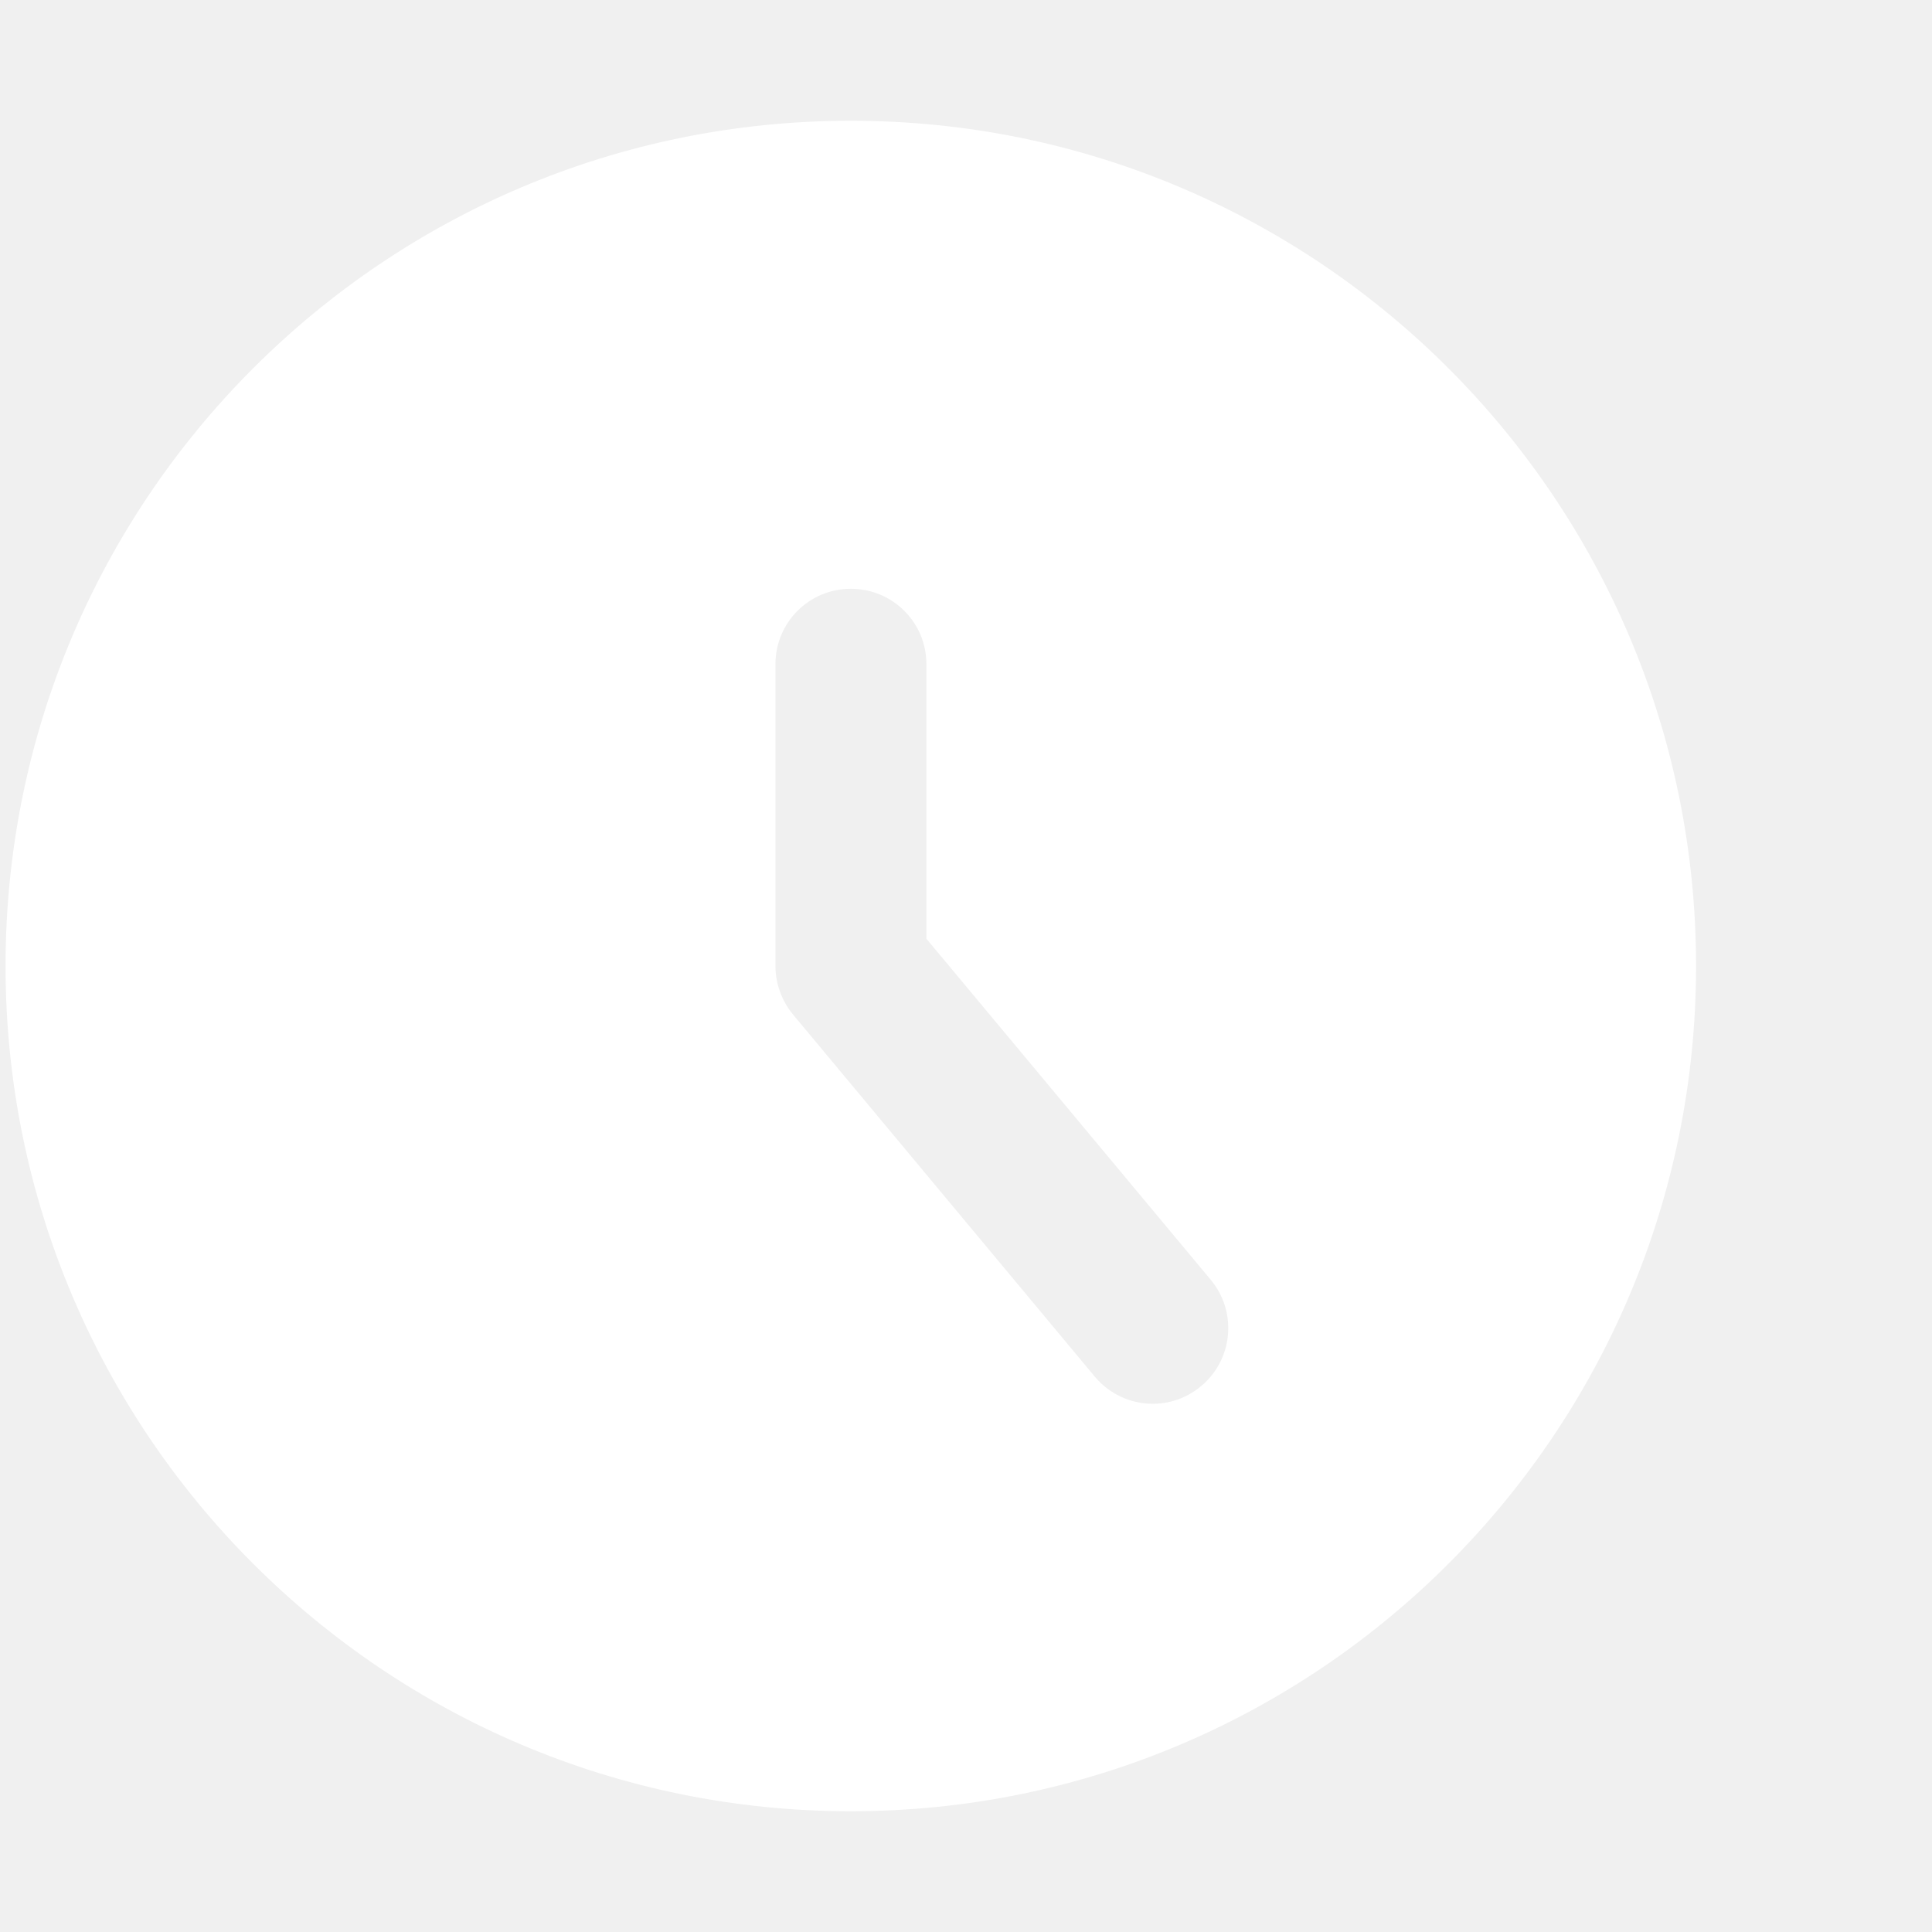
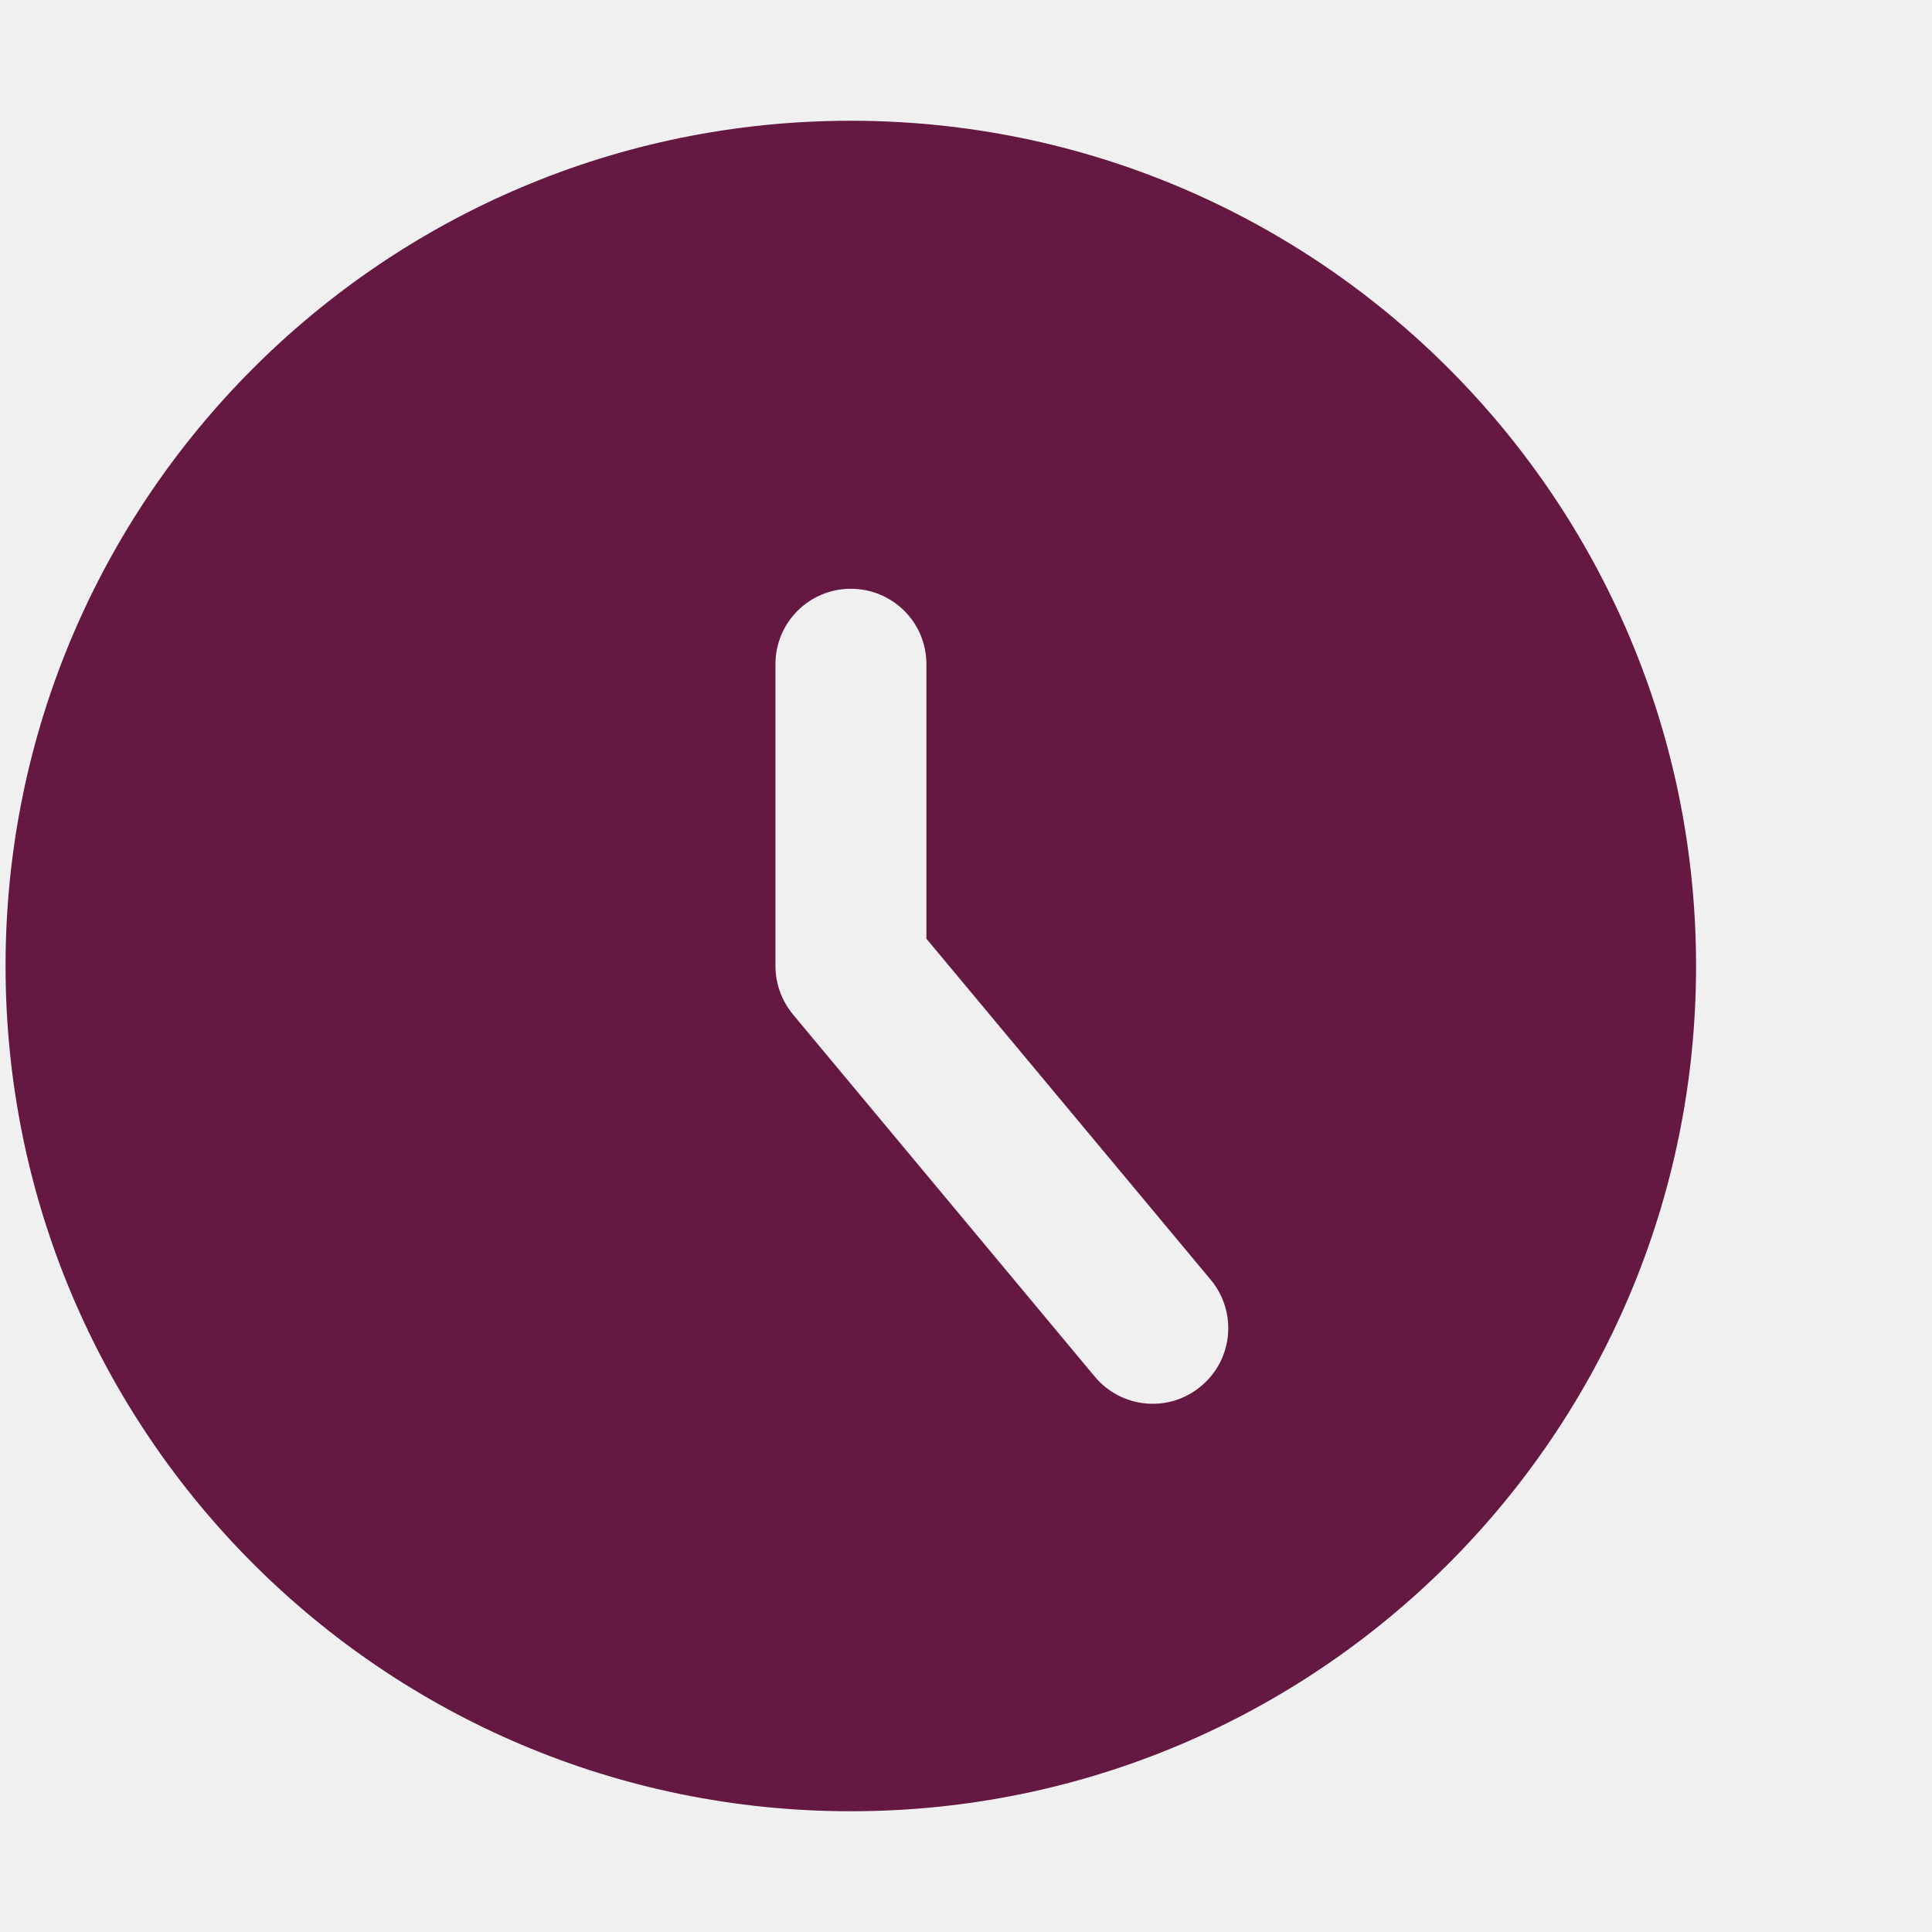
- <svg xmlns="http://www.w3.org/2000/svg" width="8" height="8" viewBox="0 0 8 8" fill="none">
-   <path fill-rule="evenodd" clip-rule="evenodd" d="M3.523 7.5C5.456 7.5 7.023 5.933 7.023 4C7.023 2.067 5.456 0.5 3.523 0.5C1.59 0.5 0.023 2.067 0.023 4C0.023 5.933 1.59 7.5 3.523 7.5ZM3.836 2.75C3.836 2.577 3.696 2.438 3.523 2.438C3.351 2.438 3.211 2.577 3.211 2.75V4C3.211 4.073 3.237 4.144 3.283 4.2L4.533 5.7C4.644 5.833 4.841 5.851 4.973 5.74C5.106 5.63 5.124 5.433 5.014 5.3L3.836 3.887V2.75Z" fill="white" />
+ <svg xmlns="http://www.w3.org/2000/svg" viewBox="0 0 8 8" fill="none">
+   <path fill-rule="evenodd" clip-rule="evenodd" d="M3.523 7.5C5.456 7.5 7.023 5.933 7.023 4C7.023 2.067 5.456 0.5 3.523 0.5C1.59 0.5 0.023 2.067 0.023 4C0.023 5.933 1.59 7.5 3.523 7.5ZM3.836 2.75C3.836 2.577 3.696 2.438 3.523 2.438C3.351 2.438 3.211 2.577 3.211 2.75V4C3.211 4.073 3.237 4.144 3.283 4.2L4.533 5.7C4.644 5.833 4.841 5.851 4.973 5.74C5.106 5.63 5.124 5.433 5.014 5.3L3.836 3.887V2.75Z" fill="#641842" />
</svg>
